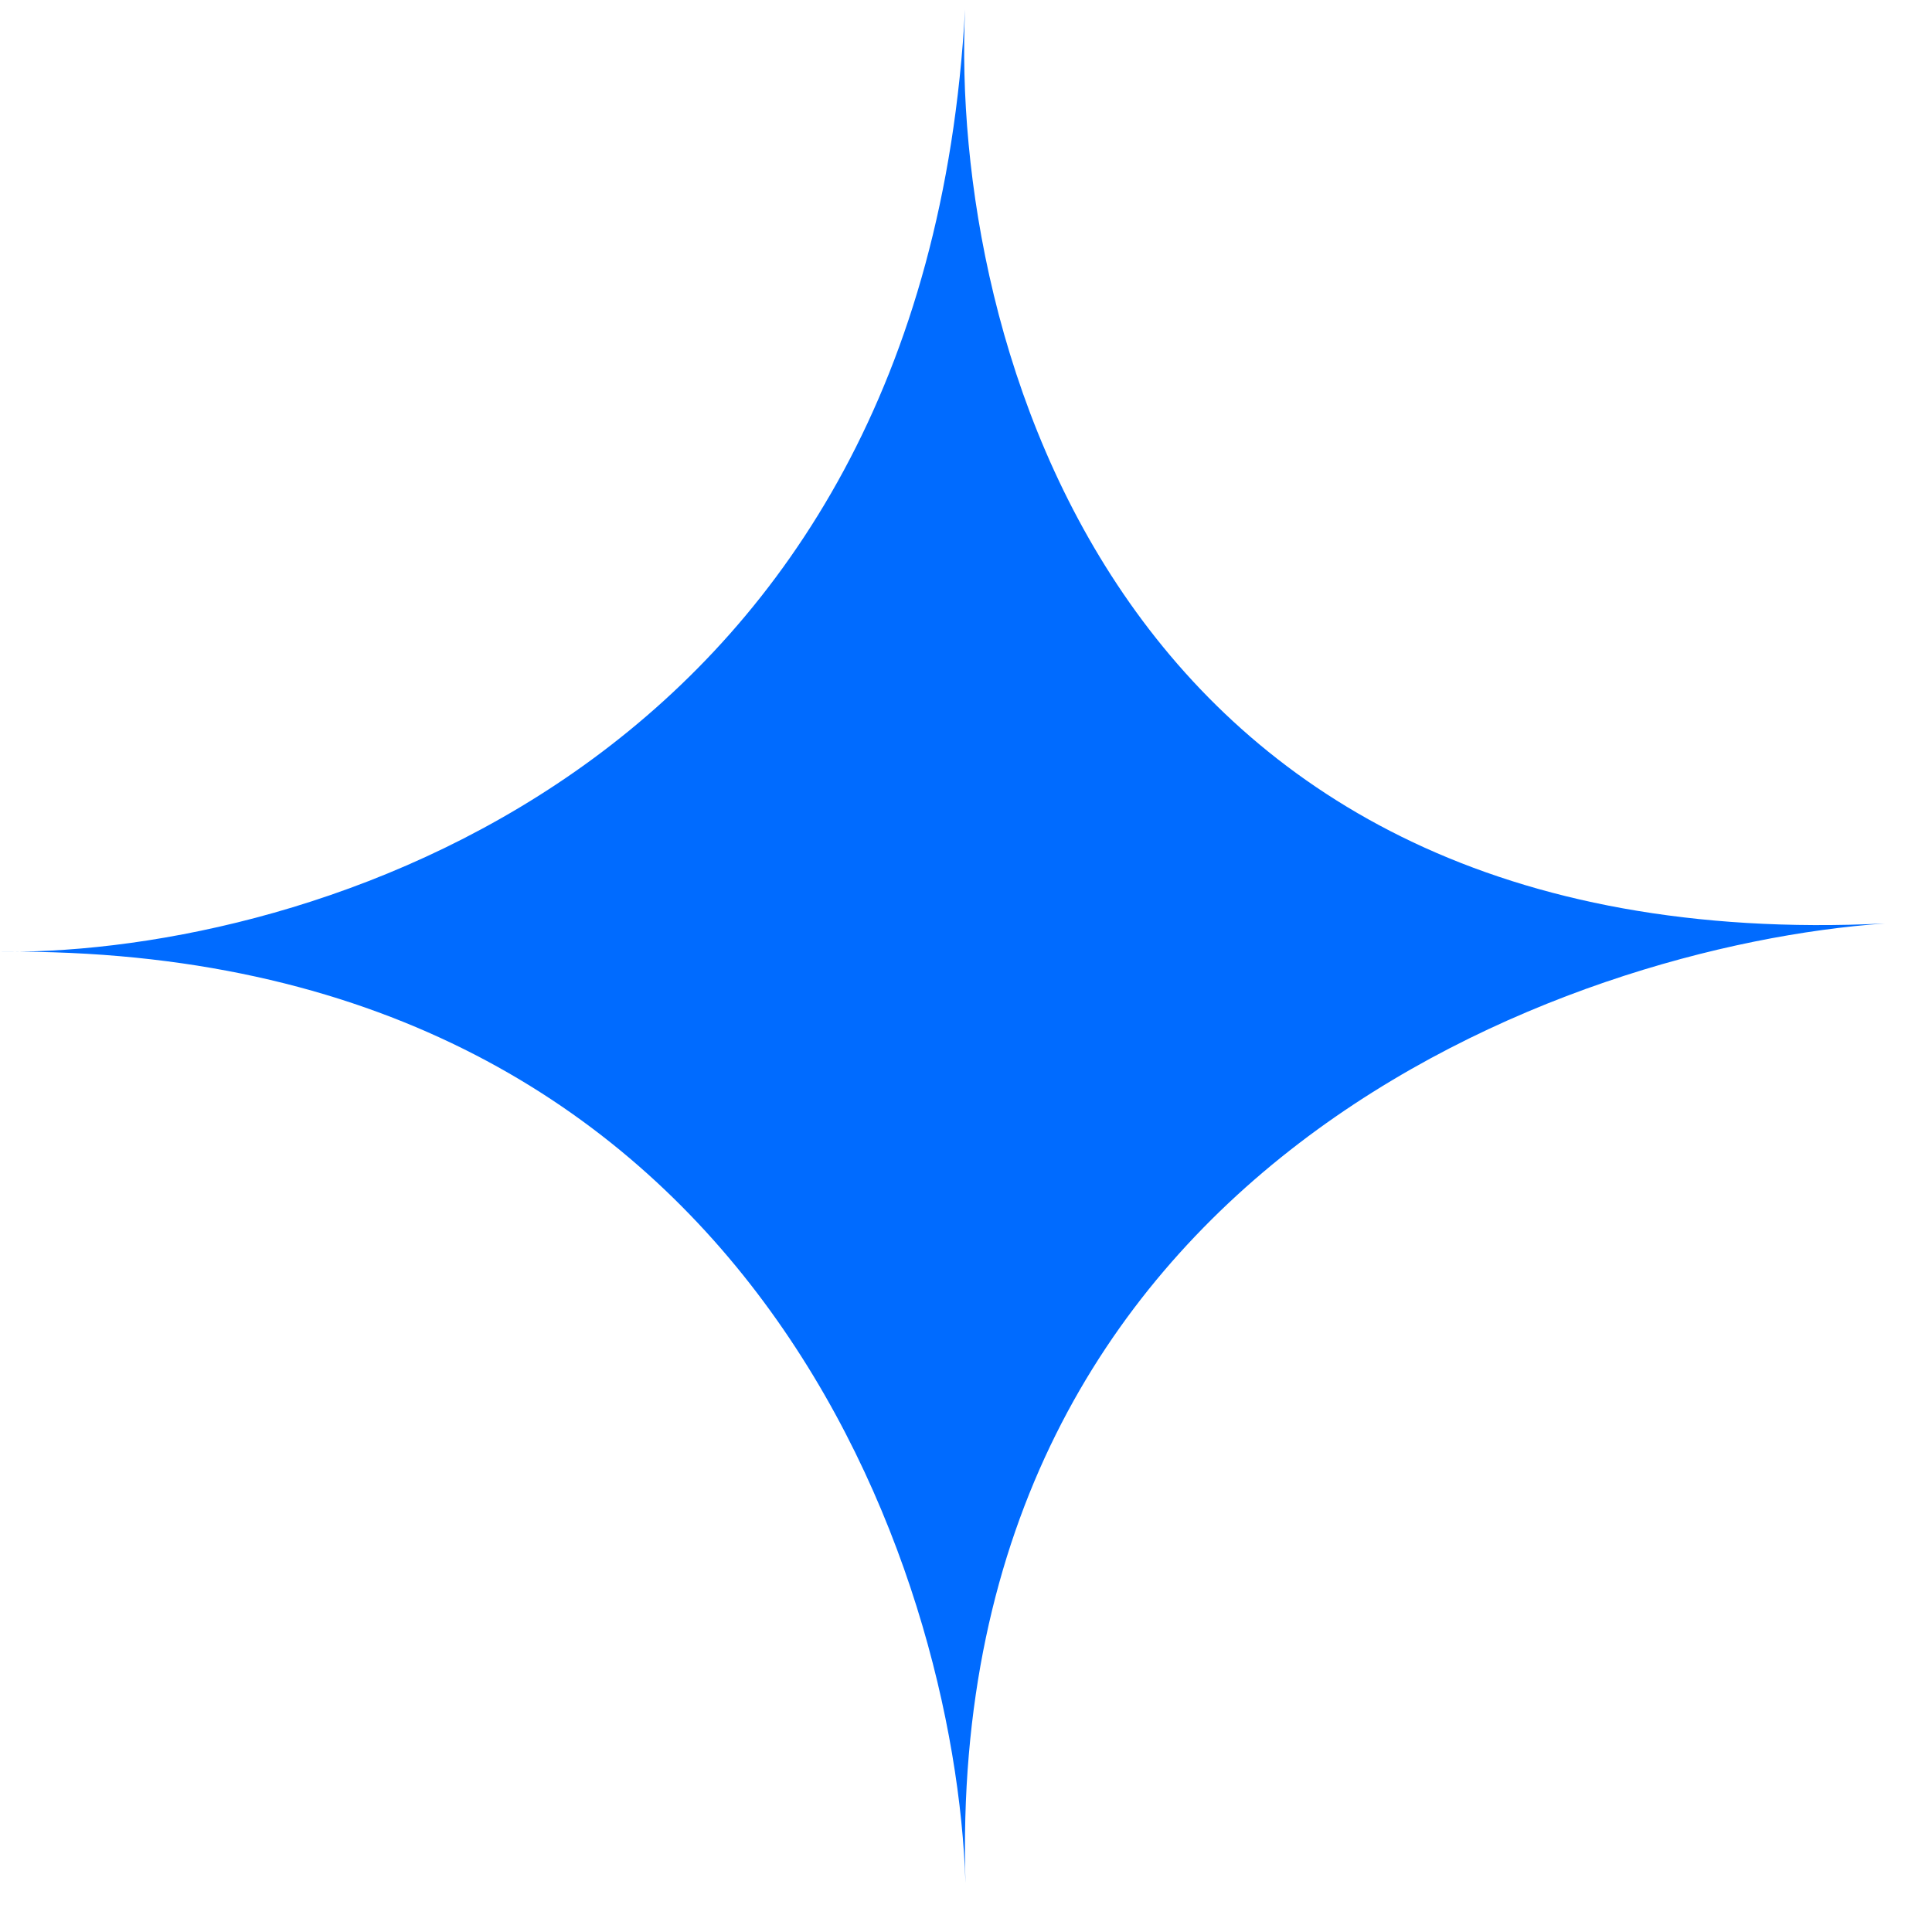
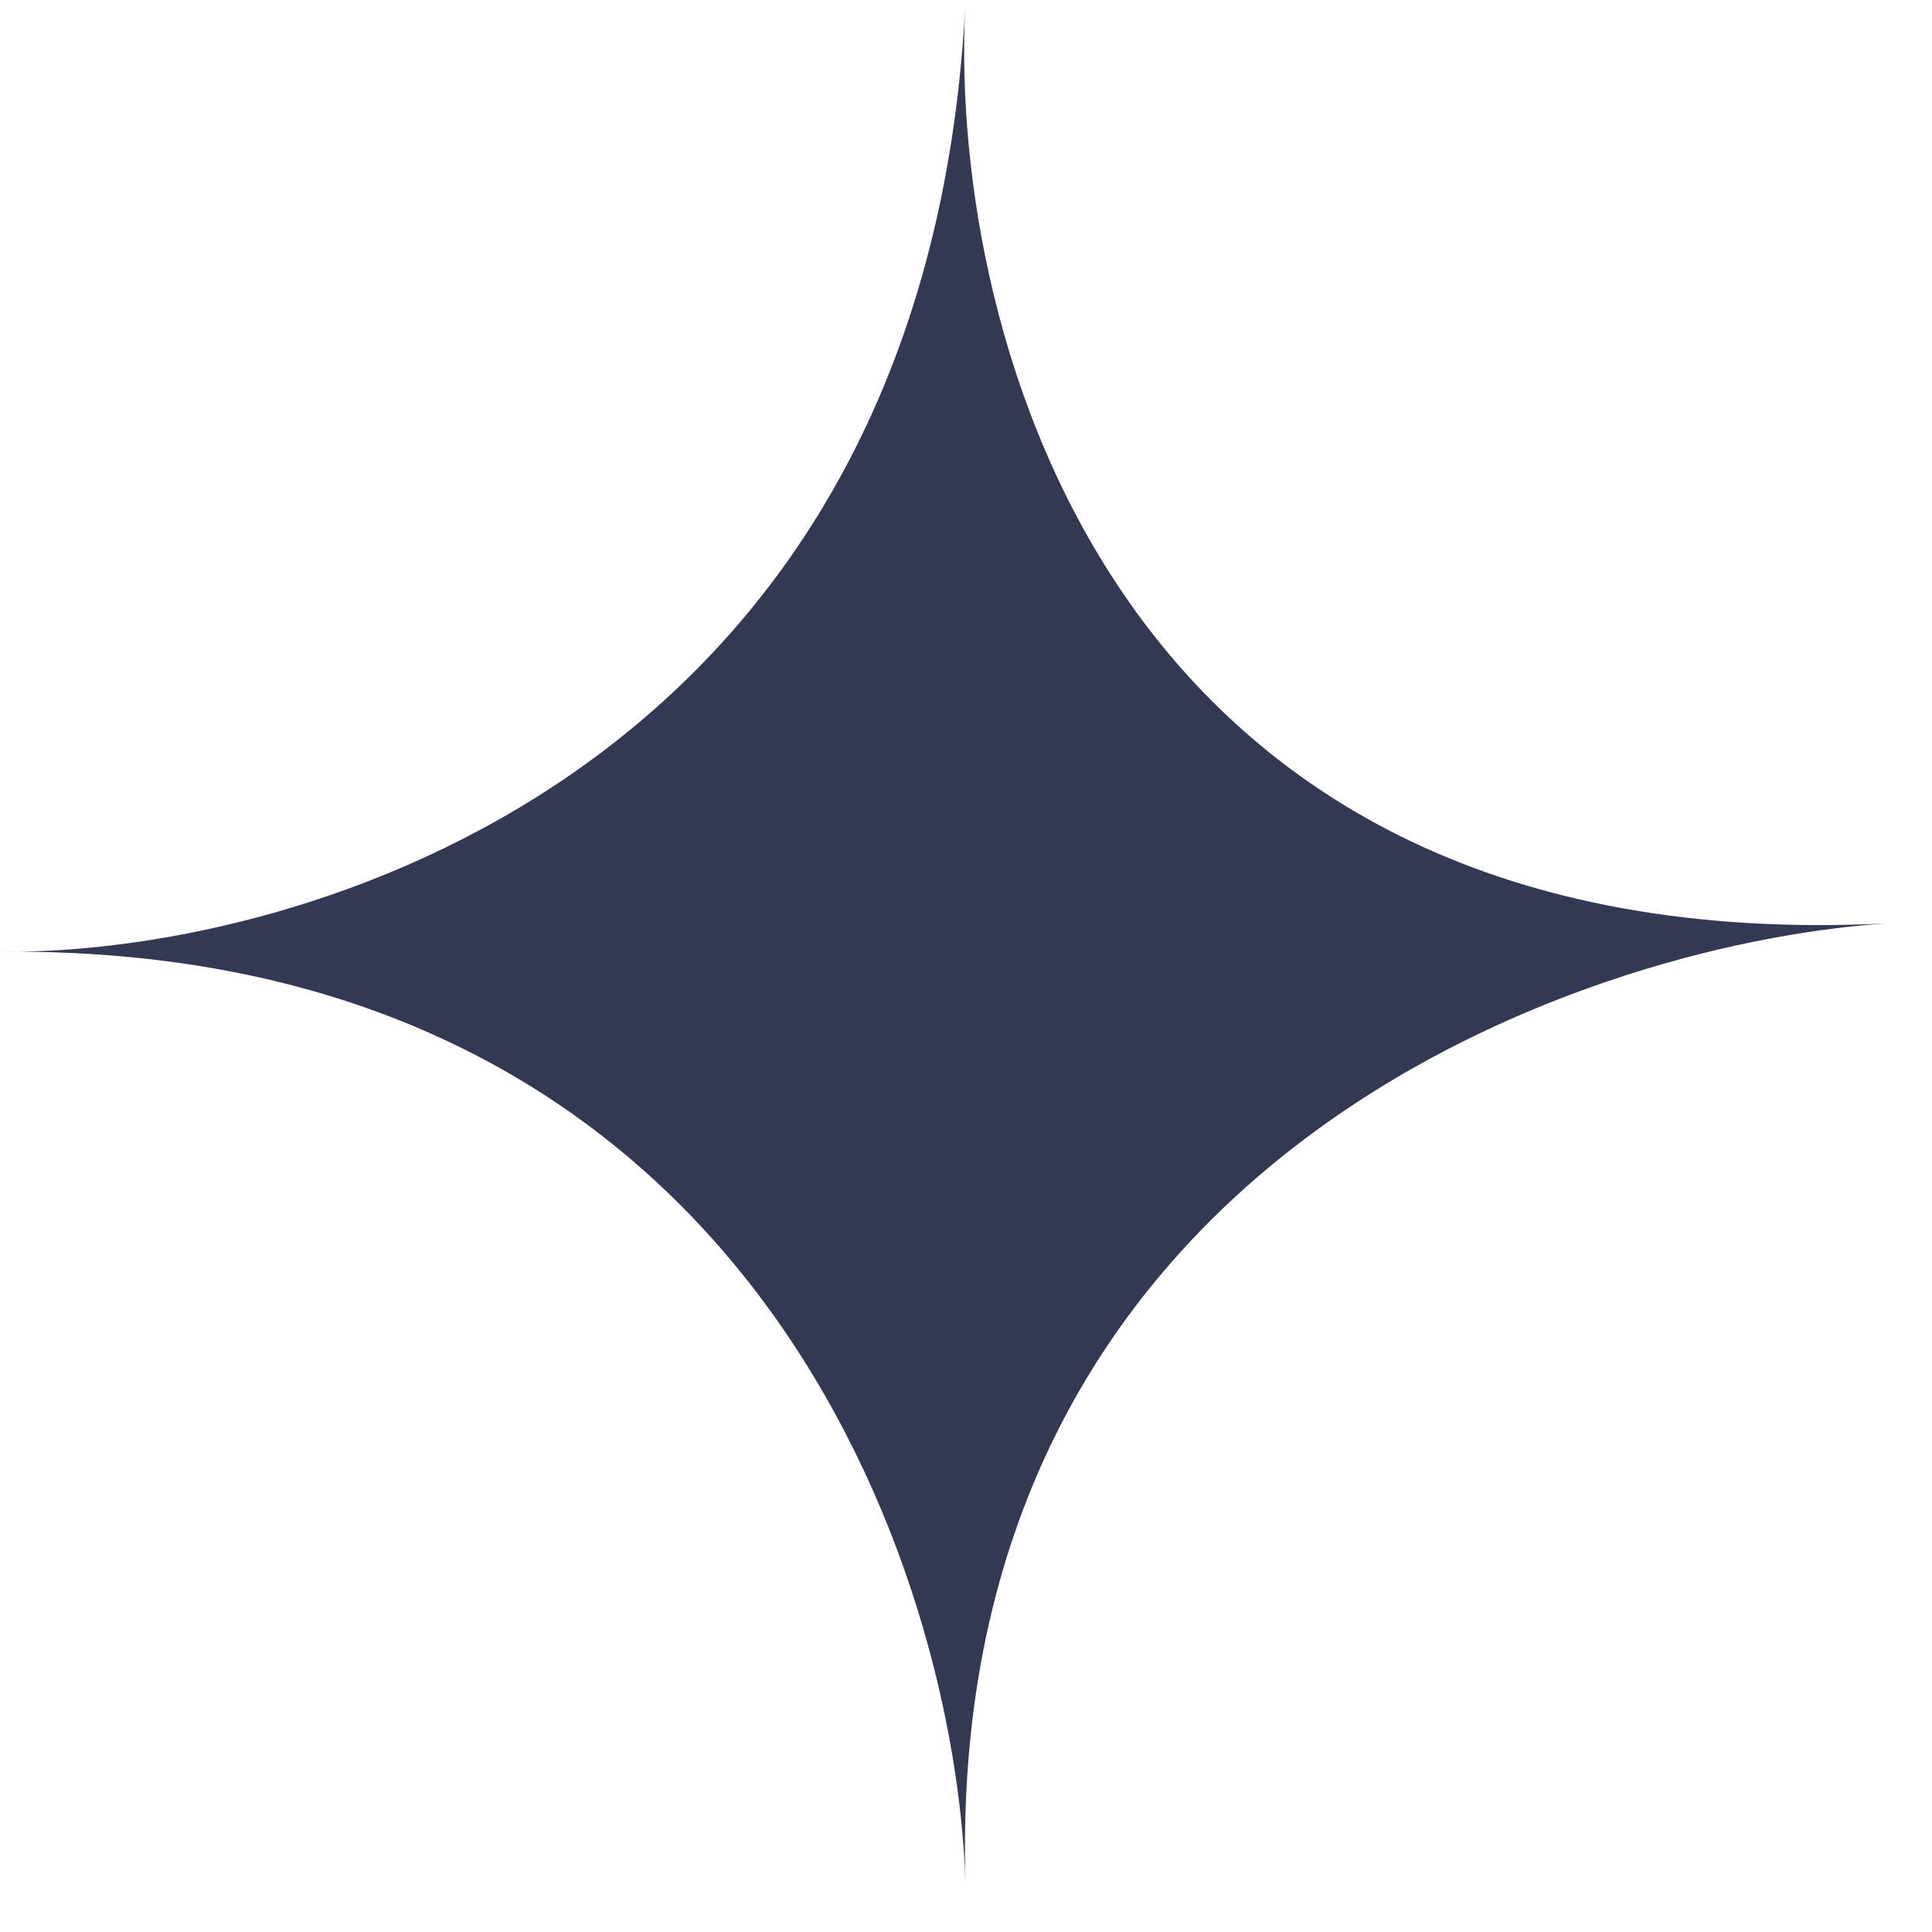
<svg xmlns="http://www.w3.org/2000/svg" width="37" height="37" viewBox="0 0 37 37" fill="none">
-   <path d="M18.482 0.182C18.485 0.121 18.488 0.06 18.492 0C18.489 0.061 18.486 0.122 18.482 0.182C18.196 6.432 21.304 18.401 36.094 17.686C30.053 18.107 18.081 22.372 18.49 36.065C18.302 30.093 14.412 18.292 0.374 18.226C0.247 18.228 0.122 18.229 0 18.227C0.125 18.226 0.25 18.226 0.374 18.226C6.333 18.135 17.699 14.451 18.482 0.182Z" fill="#006BFF" />
+   <path d="M18.482 0.182C18.485 0.121 18.488 0.06 18.492 0C18.489 0.061 18.486 0.122 18.482 0.182C18.196 6.432 21.304 18.401 36.094 17.686C30.053 18.107 18.081 22.372 18.49 36.065C18.302 30.093 14.412 18.292 0.374 18.226C0.247 18.228 0.122 18.229 0 18.227C0.125 18.226 0.25 18.226 0.374 18.226C6.333 18.135 17.699 14.451 18.482 0.182Z" fill="#333952" />
</svg>
